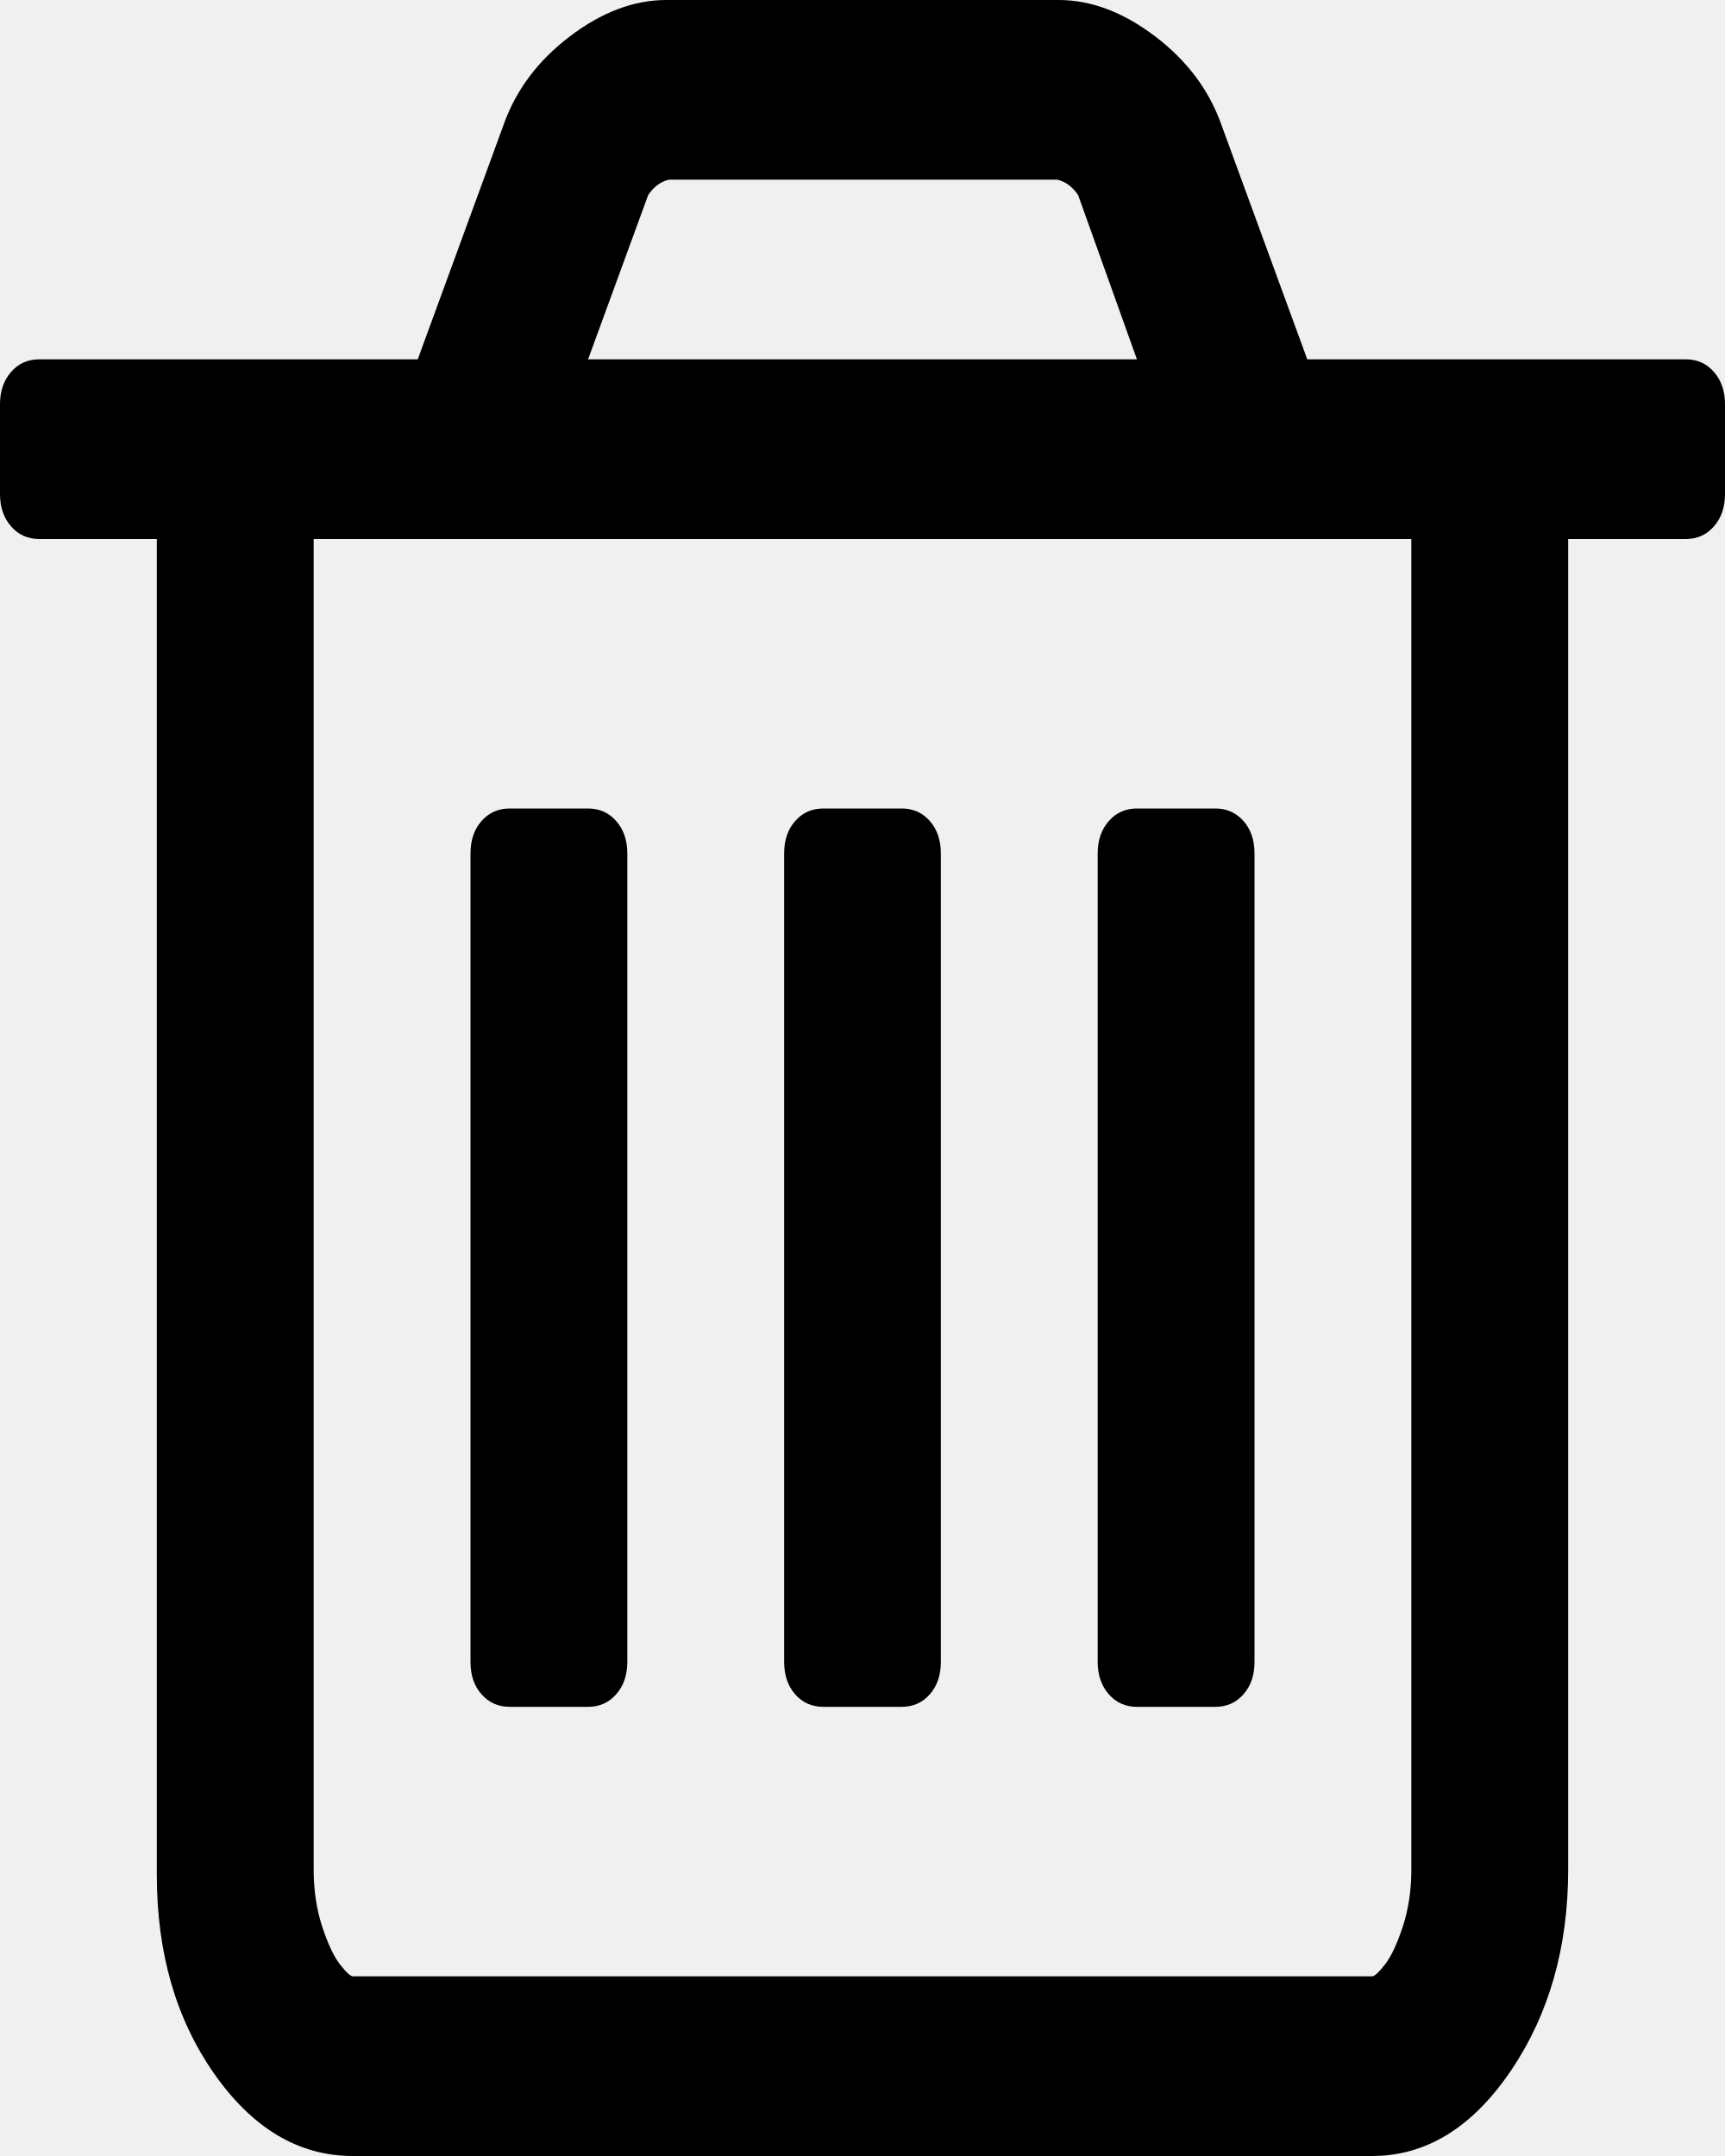
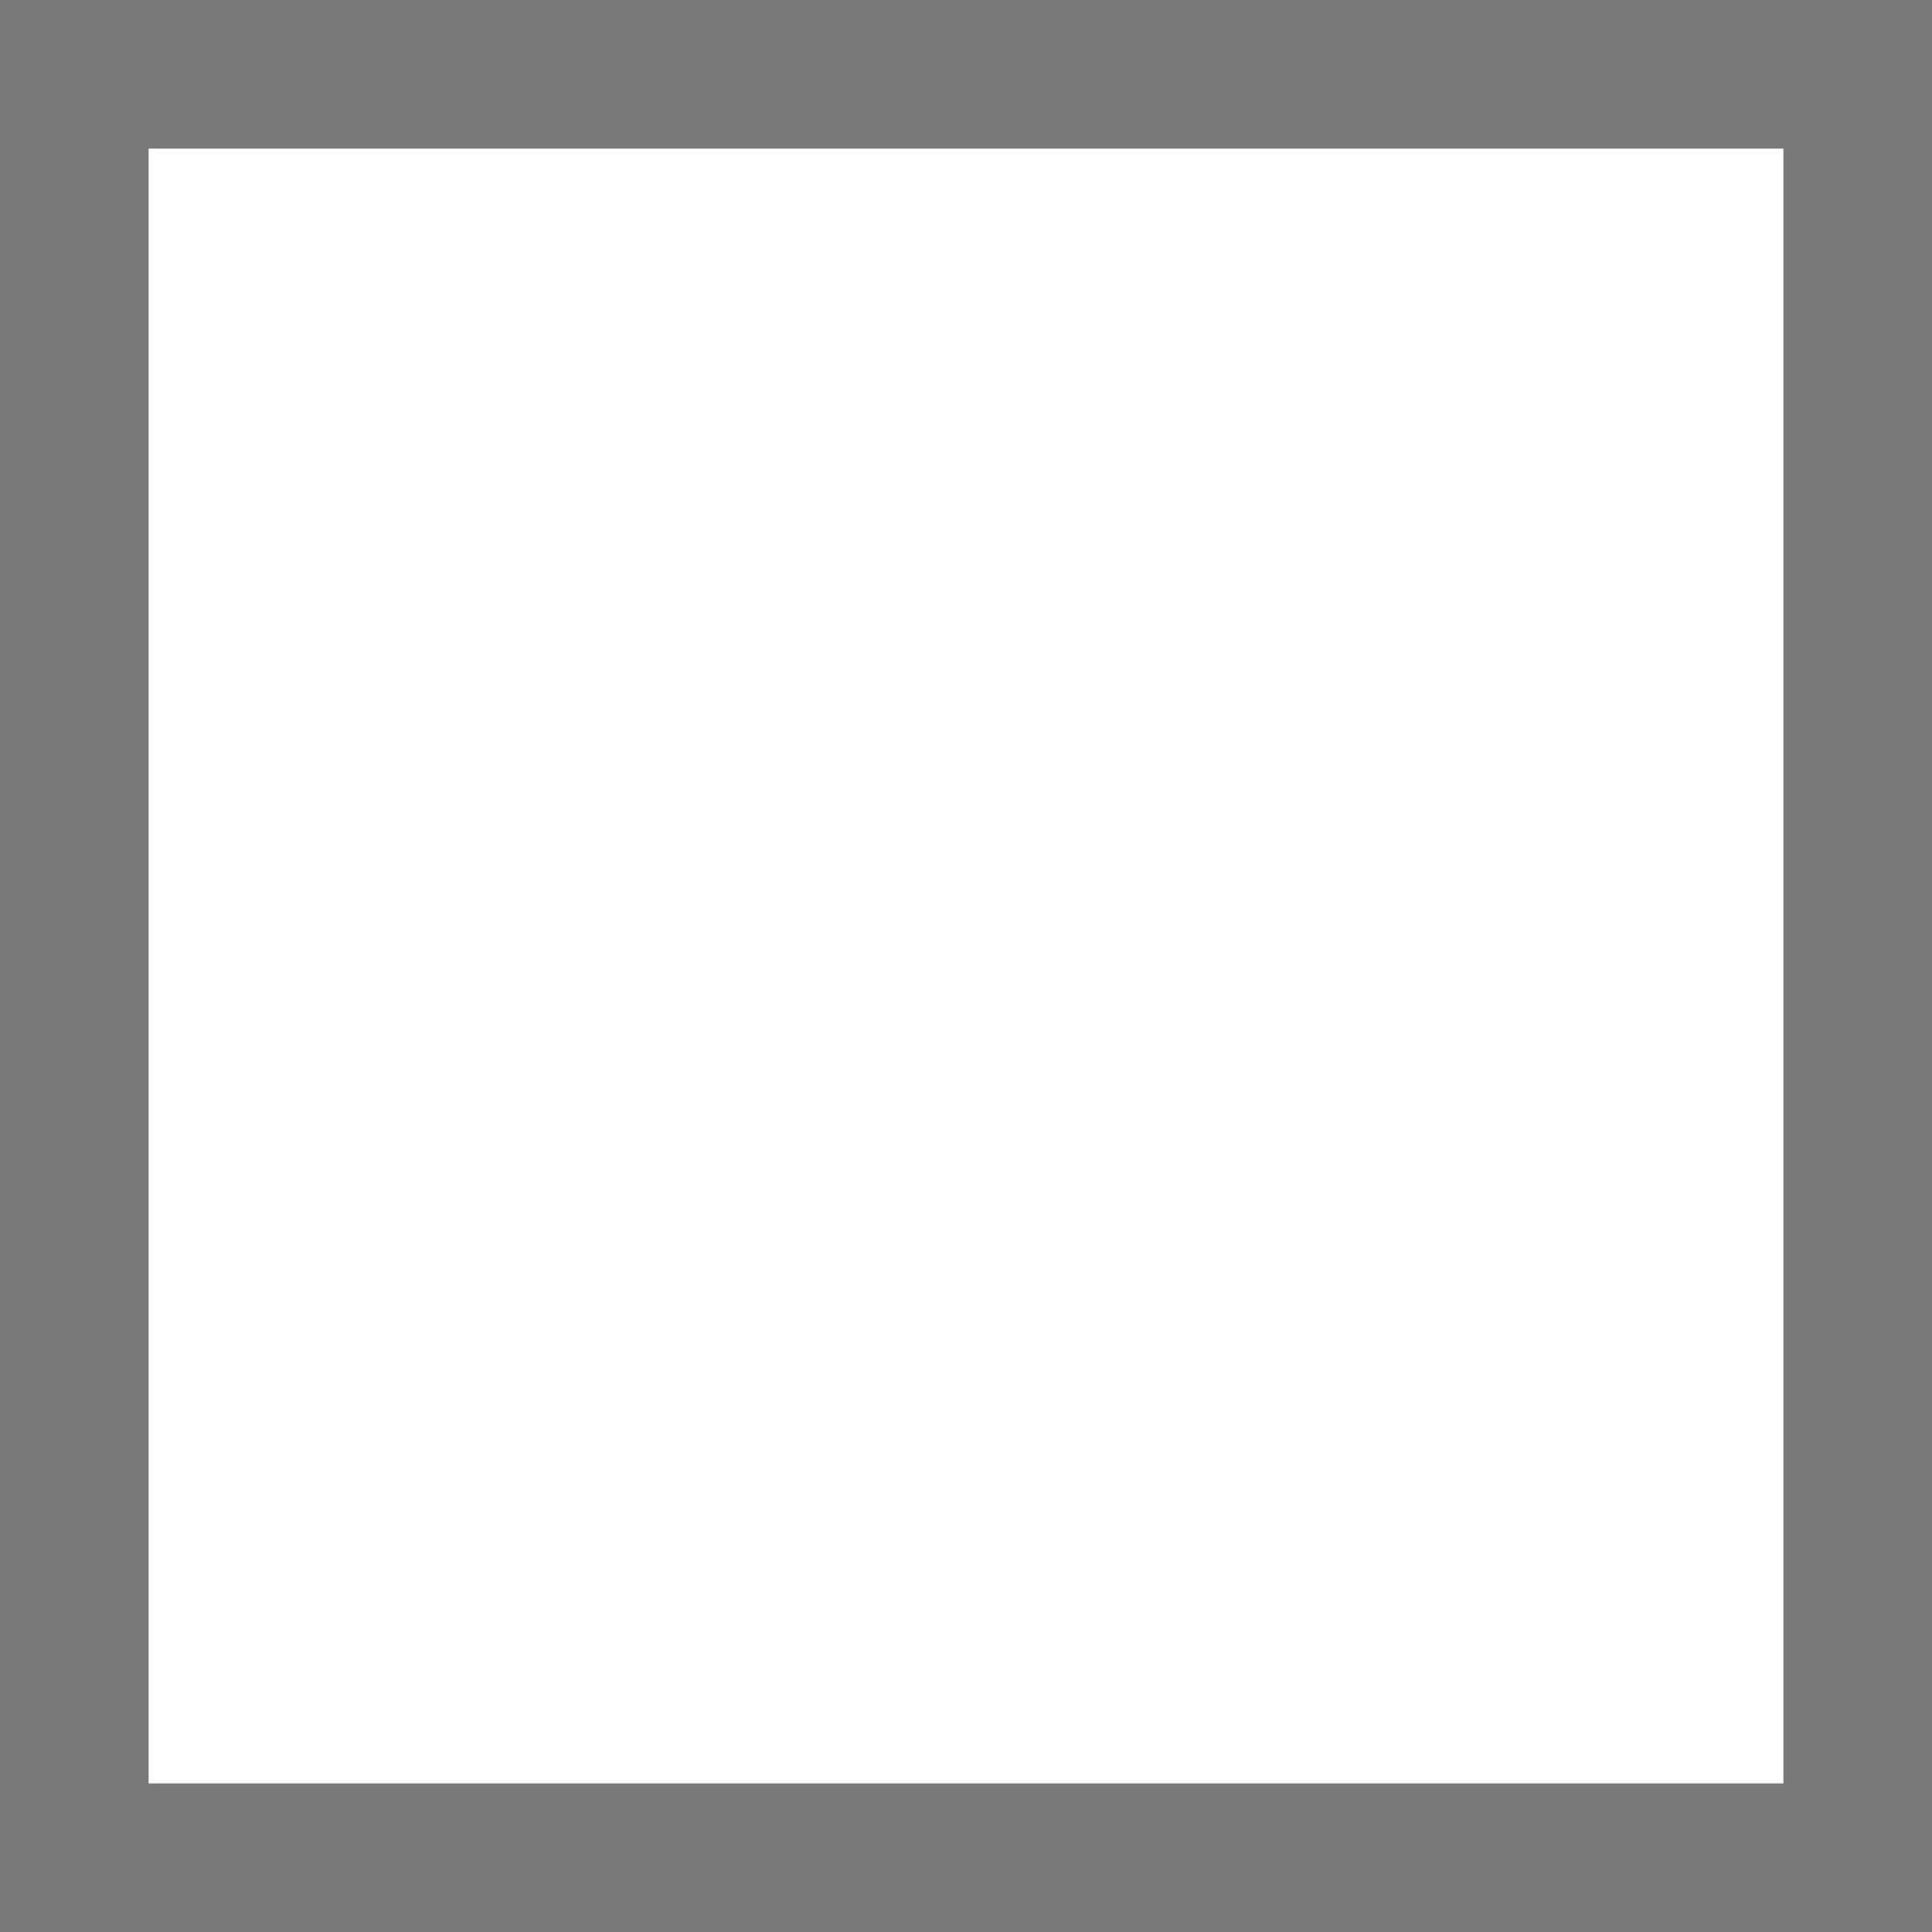
- <svg xmlns="http://www.w3.org/2000/svg" version="1.1" width="12px" height="15px">
-   <g transform="matrix(1 0 0 1 -781 -17 )">
-     <path d="M 4.287 5.713  C 4.338 5.771  4.364 5.846  4.364 5.938  L 4.364 11.562  C 4.364 11.654  4.338 11.729  4.287 11.787  C 4.236 11.846  4.17 11.875  4.091 11.875  L 3.545 11.875  C 3.466 11.875  3.401 11.846  3.349 11.787  C 3.298 11.729  3.273 11.654  3.273 11.562  L 3.273 5.938  C 3.273 5.846  3.298 5.771  3.349 5.713  C 3.401 5.654  3.466 5.625  3.545 5.625  L 4.091 5.625  C 4.17 5.625  4.236 5.654  4.287 5.713  Z M 6.469 5.713  C 6.52 5.771  6.545 5.846  6.545 5.938  L 6.545 11.562  C 6.545 11.654  6.52 11.729  6.469 11.787  C 6.418 11.846  6.352 11.875  6.273 11.875  L 5.727 11.875  C 5.648 11.875  5.582 11.846  5.531 11.787  C 5.48 11.729  5.455 11.654  5.455 11.562  L 5.455 5.938  C 5.455 5.846  5.48 5.771  5.531 5.713  C 5.582 5.654  5.648 5.625  5.727 5.625  L 6.273 5.625  C 6.352 5.625  6.418 5.654  6.469 5.713  Z M 8.651 5.713  C 8.702 5.771  8.727 5.846  8.727 5.938  L 8.727 11.562  C 8.727 11.654  8.702 11.729  8.651 11.787  C 8.599 11.846  8.534 11.875  8.455 11.875  L 7.909 11.875  C 7.83 11.875  7.764 11.846  7.713 11.787  C 7.662 11.729  7.636 11.654  7.636 11.562  L 7.636 5.938  C 7.636 5.846  7.662 5.771  7.713 5.713  C 7.764 5.654  7.83 5.625  7.909 5.625  L 8.455 5.625  C 8.534 5.625  8.599 5.654  8.651 5.713  Z M 9.759 13.403  C 9.798 13.283  9.818 13.151  9.818 13.008  L 9.818 3.75  L 2.182 3.75  L 2.182 13.008  C 2.182 13.151  2.202 13.283  2.241 13.403  C 2.281 13.524  2.322 13.612  2.365 13.667  C 2.408 13.722  2.438 13.75  2.455 13.75  L 9.545 13.75  C 9.562 13.75  9.592 13.722  9.635 13.667  C 9.678 13.612  9.719 13.524  9.759 13.403  Z M 4.509 1.357  L 4.091 2.5  L 7.909 2.5  L 7.5 1.357  C 7.46 1.299  7.412 1.263  7.355 1.25  L 4.653 1.25  C 4.597 1.263  4.548 1.299  4.509 1.357  Z M 11.923 2.588  C 11.974 2.646  12 2.721  12 2.812  L 12 3.437  C 12 3.529  11.974 3.604  11.923 3.662  C 11.872 3.721  11.807 3.75  11.727 3.75  L 10.909 3.75  L 10.909 13.008  C 10.909 13.548  10.776 14.015  10.509 14.409  C 10.241 14.803  9.92 15  9.545 15  L 2.455 15  C 2.08 15  1.759 14.81  1.491 14.429  C 1.224 14.048  1.091 13.587  1.091 13.047  L 1.091 3.75  L 0.273 3.75  C 0.193 3.75  0.128 3.721  0.077 3.662  C 0.026 3.604  0 3.529  0 3.437  L 0 2.812  C 0 2.721  0.026 2.646  0.077 2.588  C 0.128 2.529  0.193 2.5  0.273 2.5  L 2.906 2.5  L 3.503 0.869  C 3.588 0.628  3.741 0.423  3.963 0.254  C 4.185 0.085  4.409 0  4.636 0  L 7.364 0  C 7.591 0  7.815 0.085  8.037 0.254  C 8.259 0.423  8.412 0.628  8.497 0.869  L 9.094 2.5  L 11.727 2.5  C 11.807 2.5  11.872 2.529  11.923 2.588  Z " fill-rule="nonzero" fill="#000000" stroke="none" transform="matrix(1 0 0 1 781 17 )" />
-   </g>
+ <svg xmlns="http://www.w3.org/2000/svg" version="1.1" width="13px" height="13px" viewBox="23 152  13 13">
+   <path d="M 23.5 152.5  L 35.5 152.5  L 35.5 164.5  L 23.5 164.5  L 23.5 152.5  Z " fill-rule="nonzero" fill="#ffffff" stroke="none" />
+   <path d="M 23.5 152.5  L 35.5 152.5  L 35.5 164.5  L 23.5 164.5  L 23.5 152.5  Z " stroke-width="1" stroke="#797979" fill="none" />
</svg>
